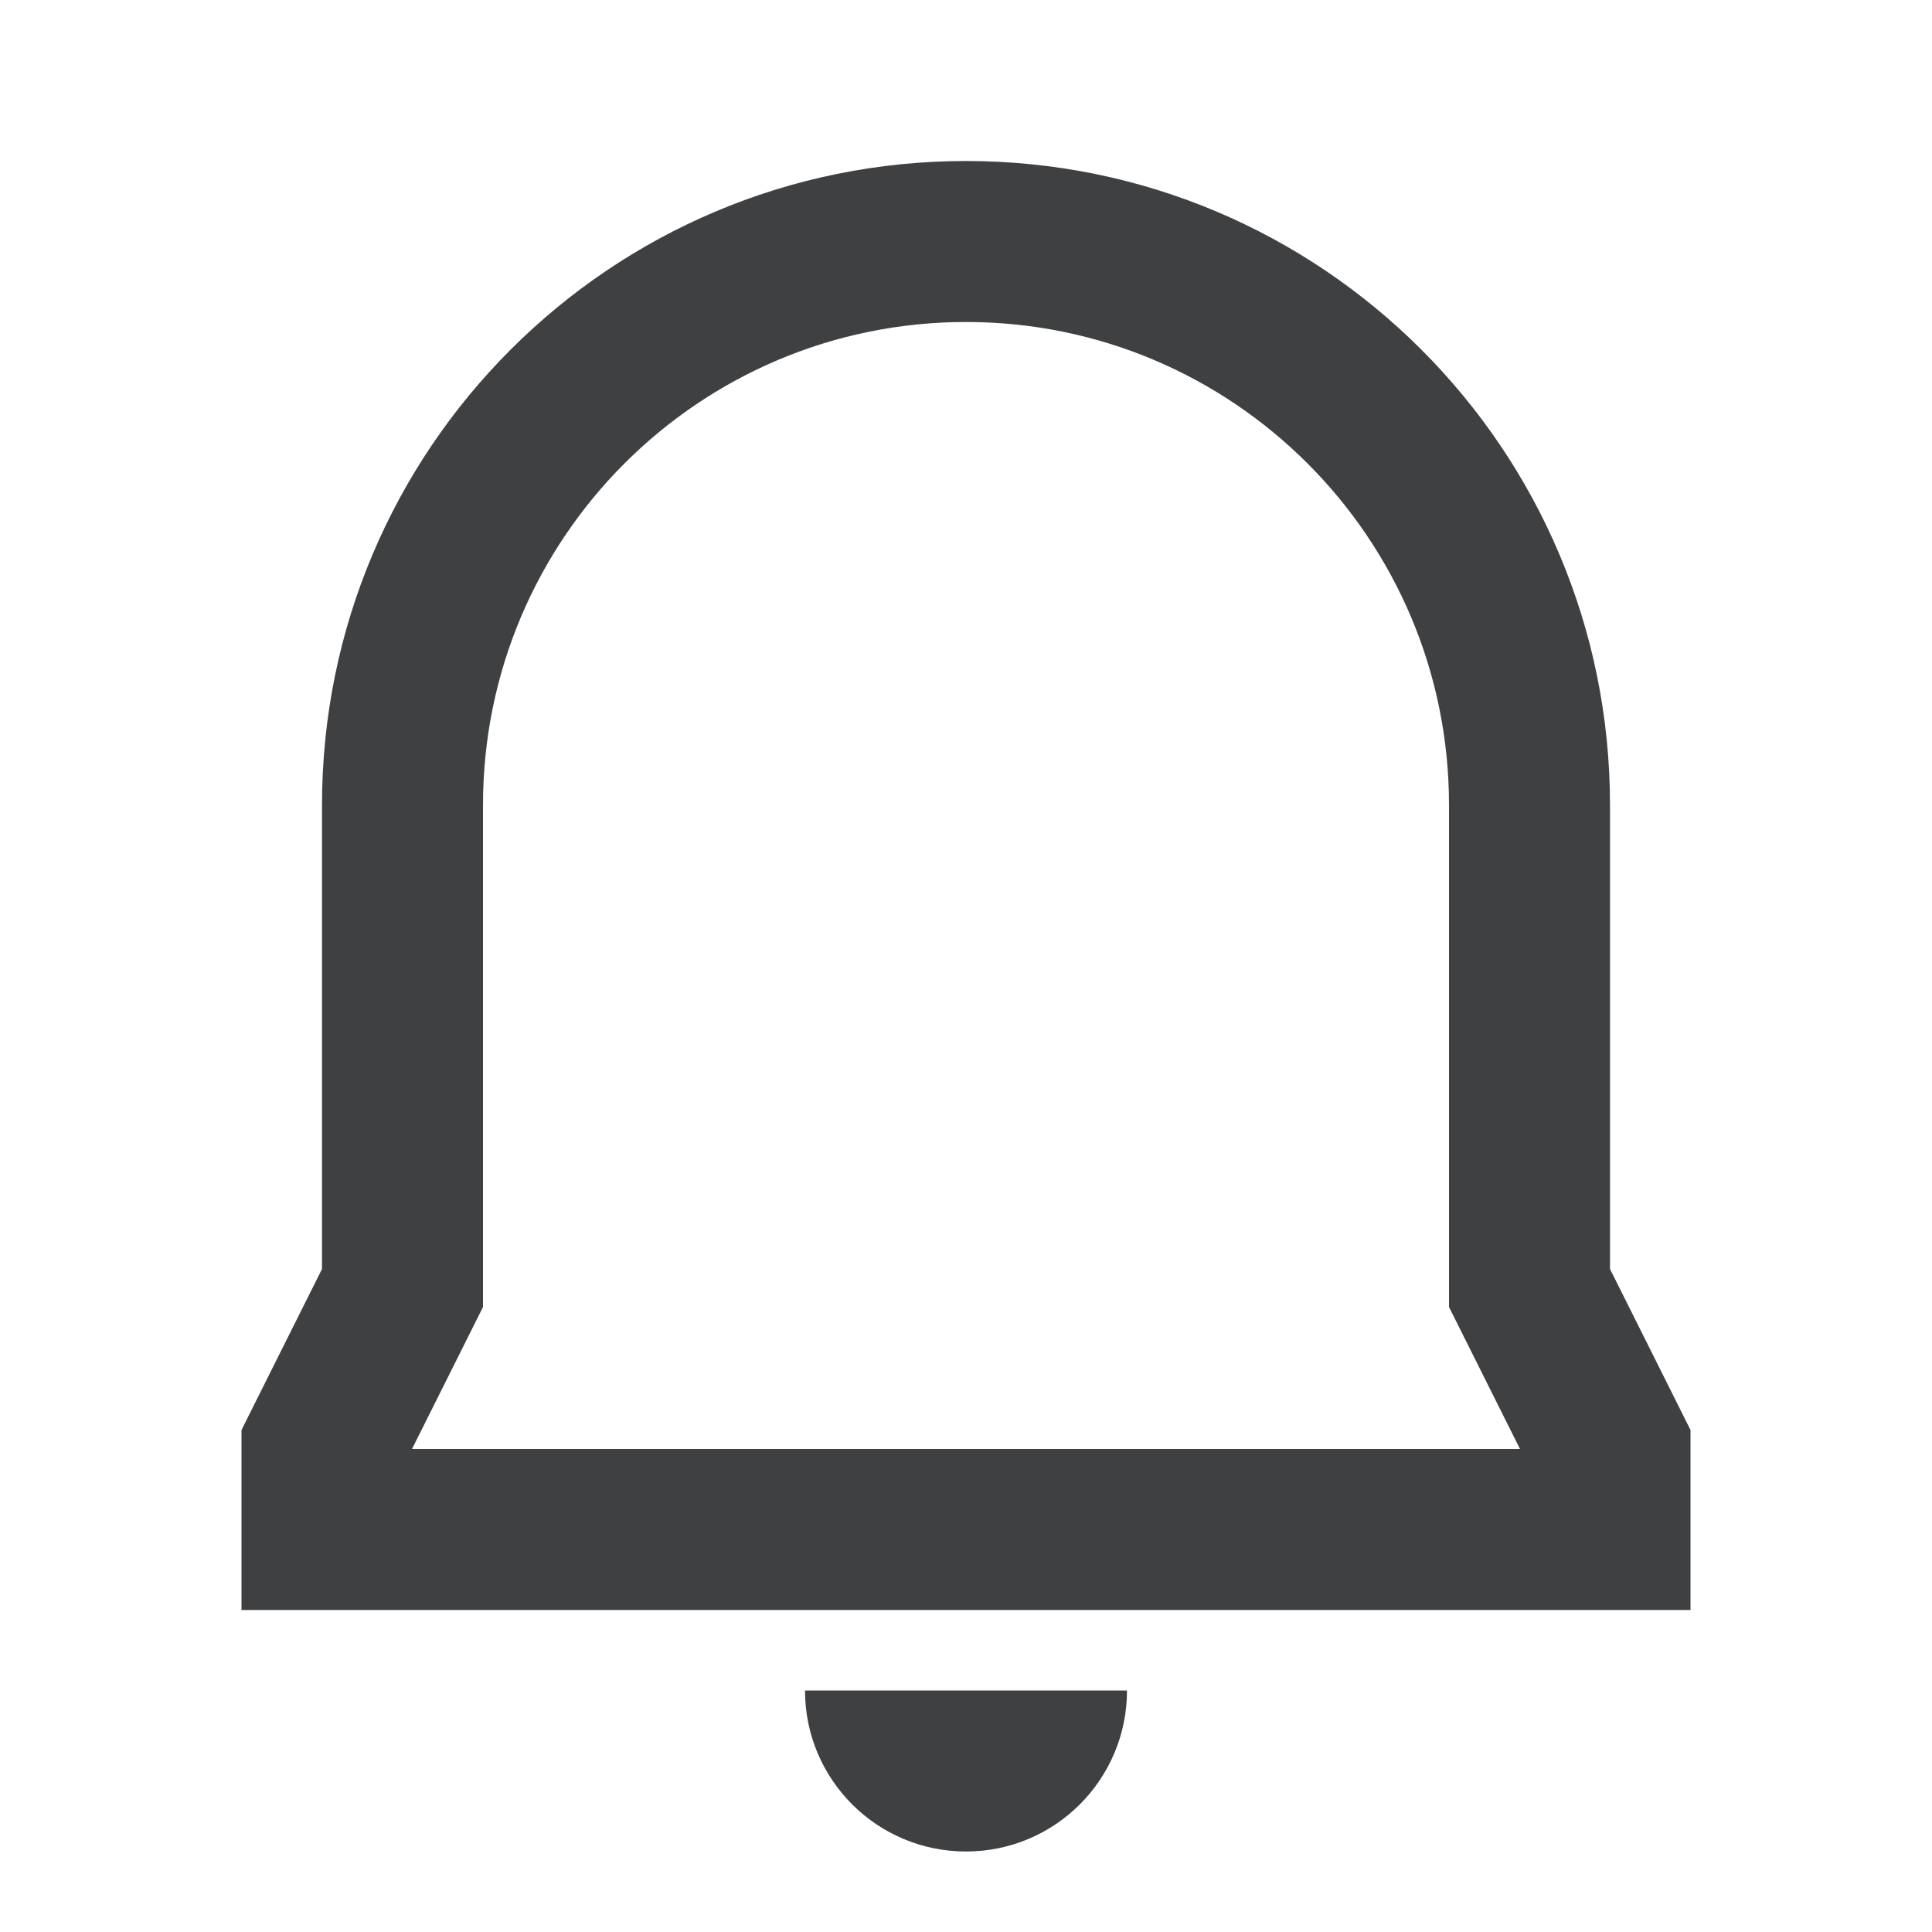
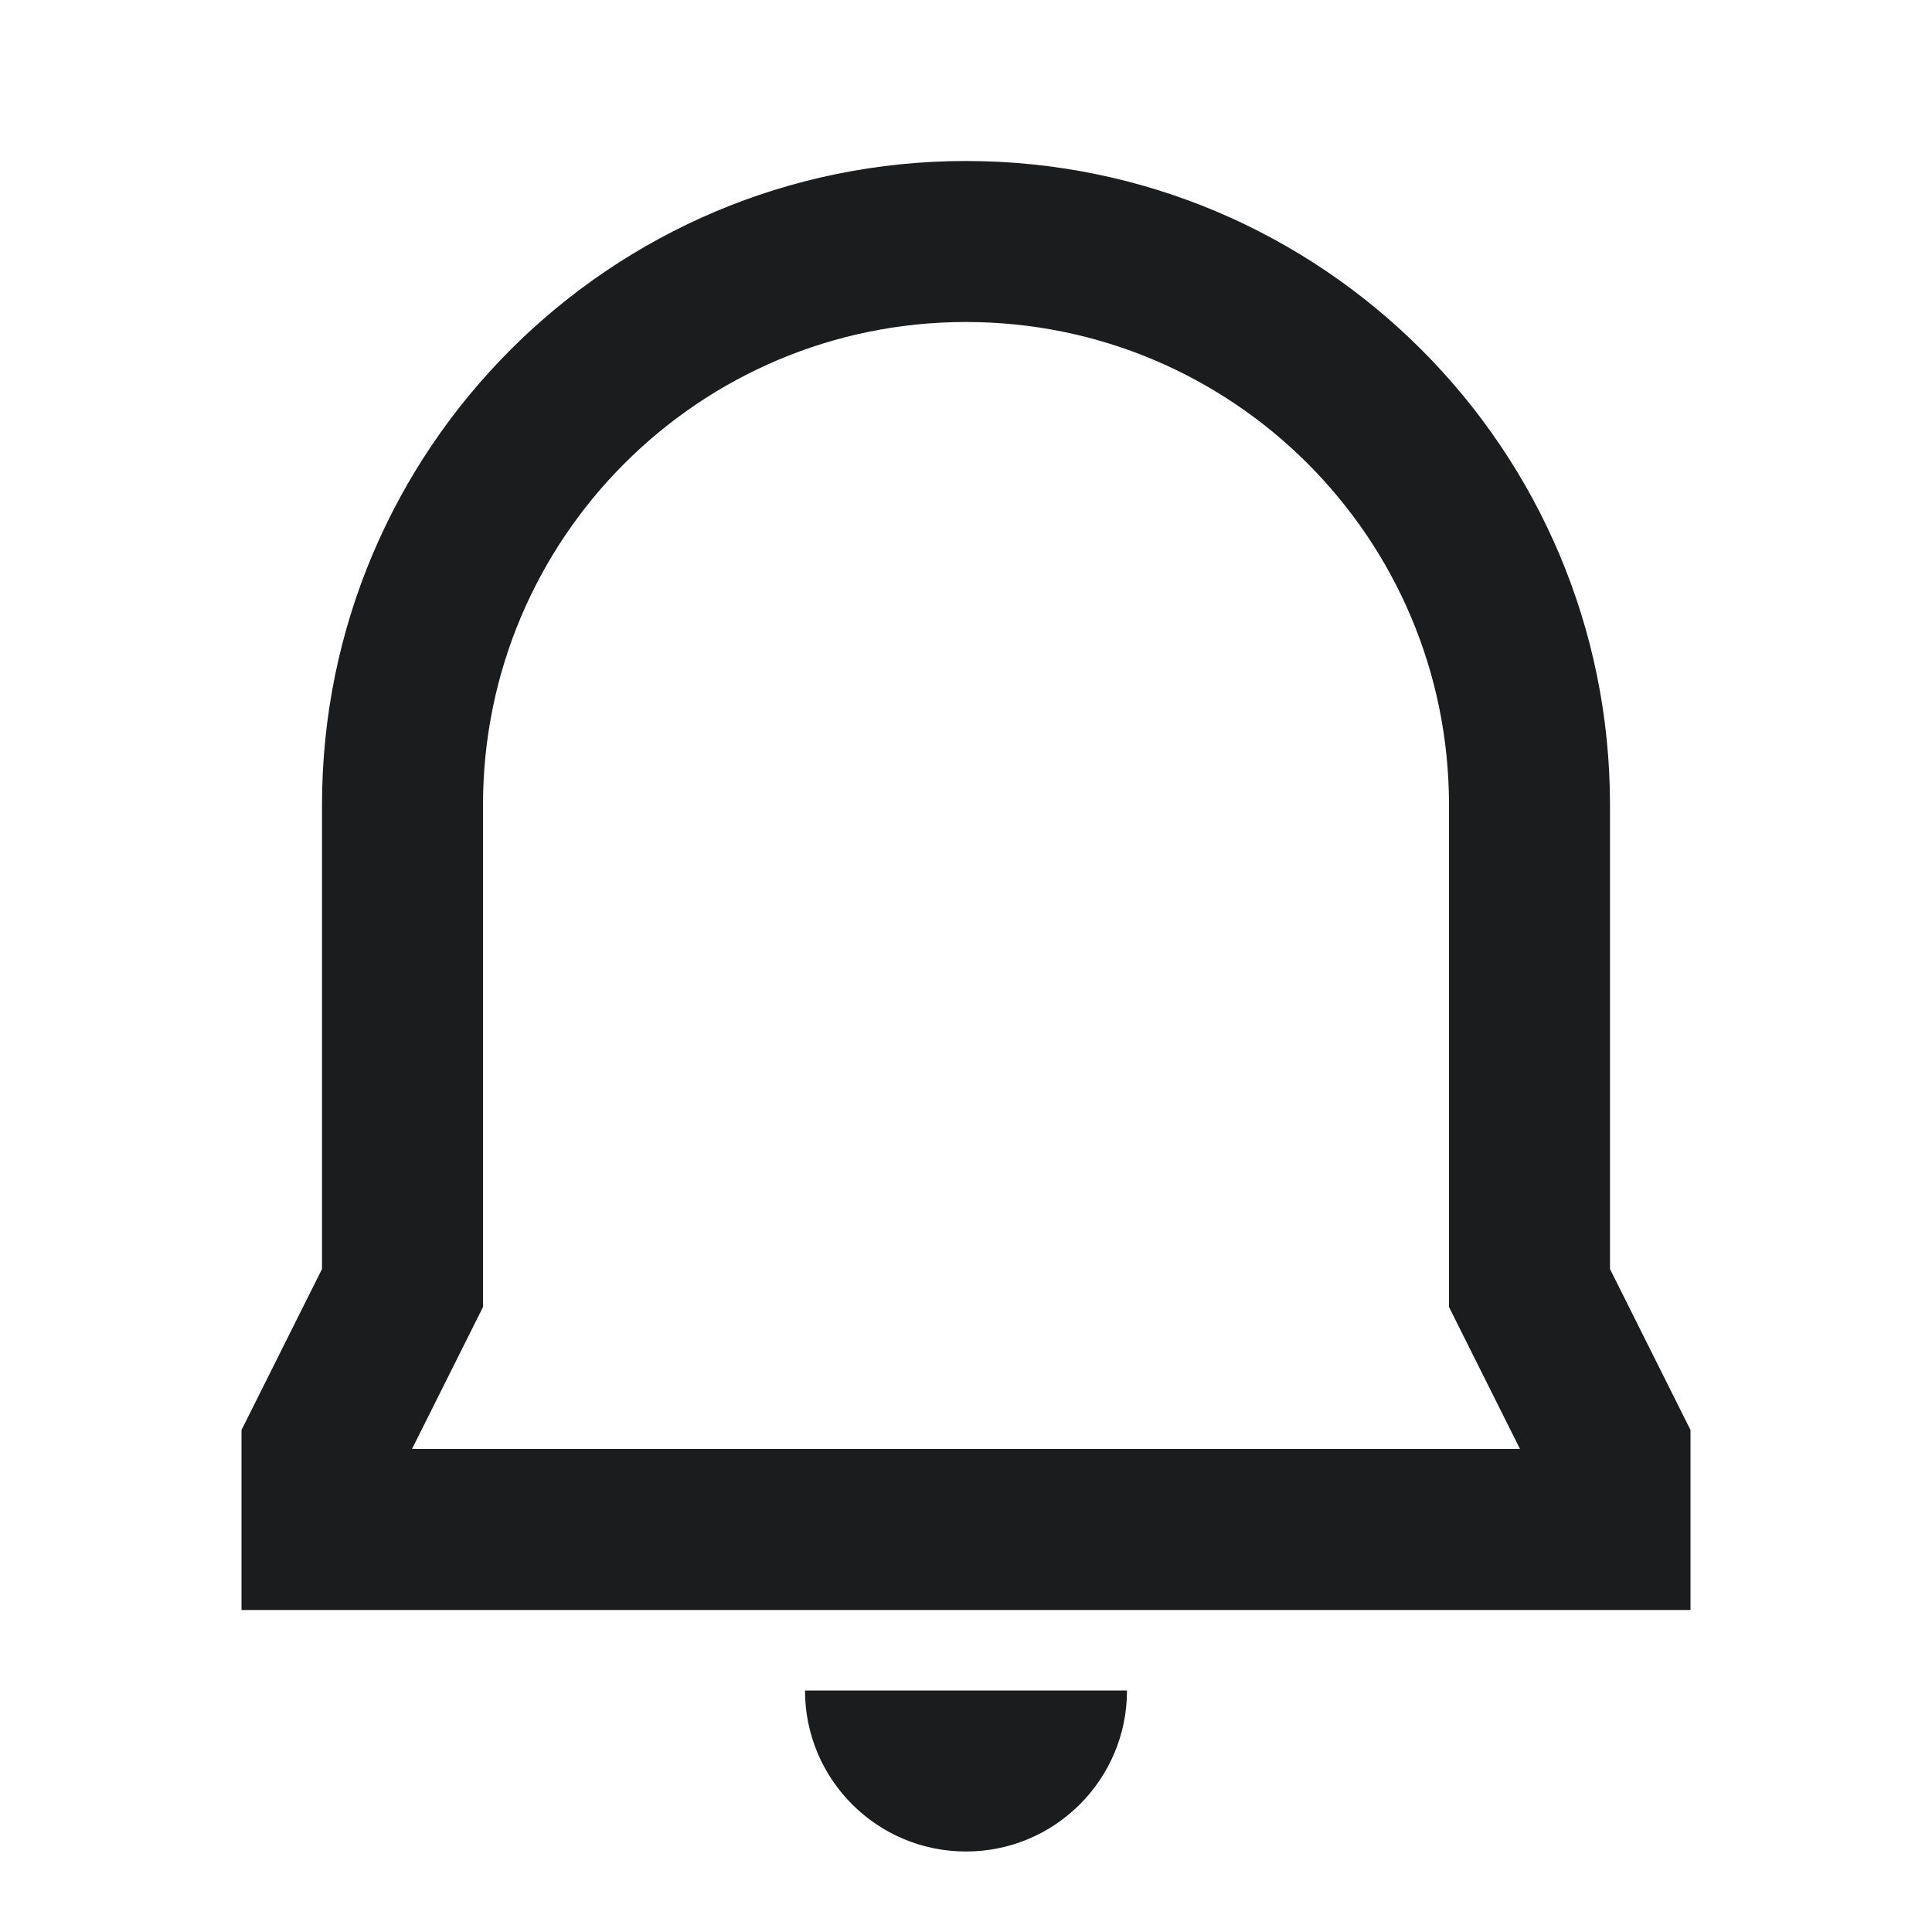
<svg xmlns="http://www.w3.org/2000/svg" width="24" height="24" viewBox="0 0 24 24" fill="none">
-   <path fill-rule="evenodd" clip-rule="evenodd" d="M12 2C7.582 2 4 5.582 4 10V15.764L3 17.764V20H21V17.764L20 15.764V10C20 5.582 16.418 2 12 2ZM6 10C6 6.686 8.686 4 12 4C15.314 4 18 6.686 18 10V16.236L18.882 18H5.118L6 16.236V10Z" fill="#3E4042" />
-   <path d="M12 23C10.895 23 10 22.105 10 21H14C14 22.105 13.105 23 12 23Z" fill="#3E4042" />
+   <path fill-rule="evenodd" clip-rule="evenodd" d="M12 2C7.582 2 4 5.582 4 10V15.764L3 17.764V20H21V17.764L20 15.764V10C20 5.582 16.418 2 12 2ZM6 10C6 6.686 8.686 4 12 4C15.314 4 18 6.686 18 10V16.236L18.882 18H5.118L6 16.236V10Z" fill="#1B1C1D" />
+   <path d="M12 23C10.895 23 10 22.105 10 21H14C14 22.105 13.105 23 12 23Z" fill="#1B1C1D" />
</svg>
